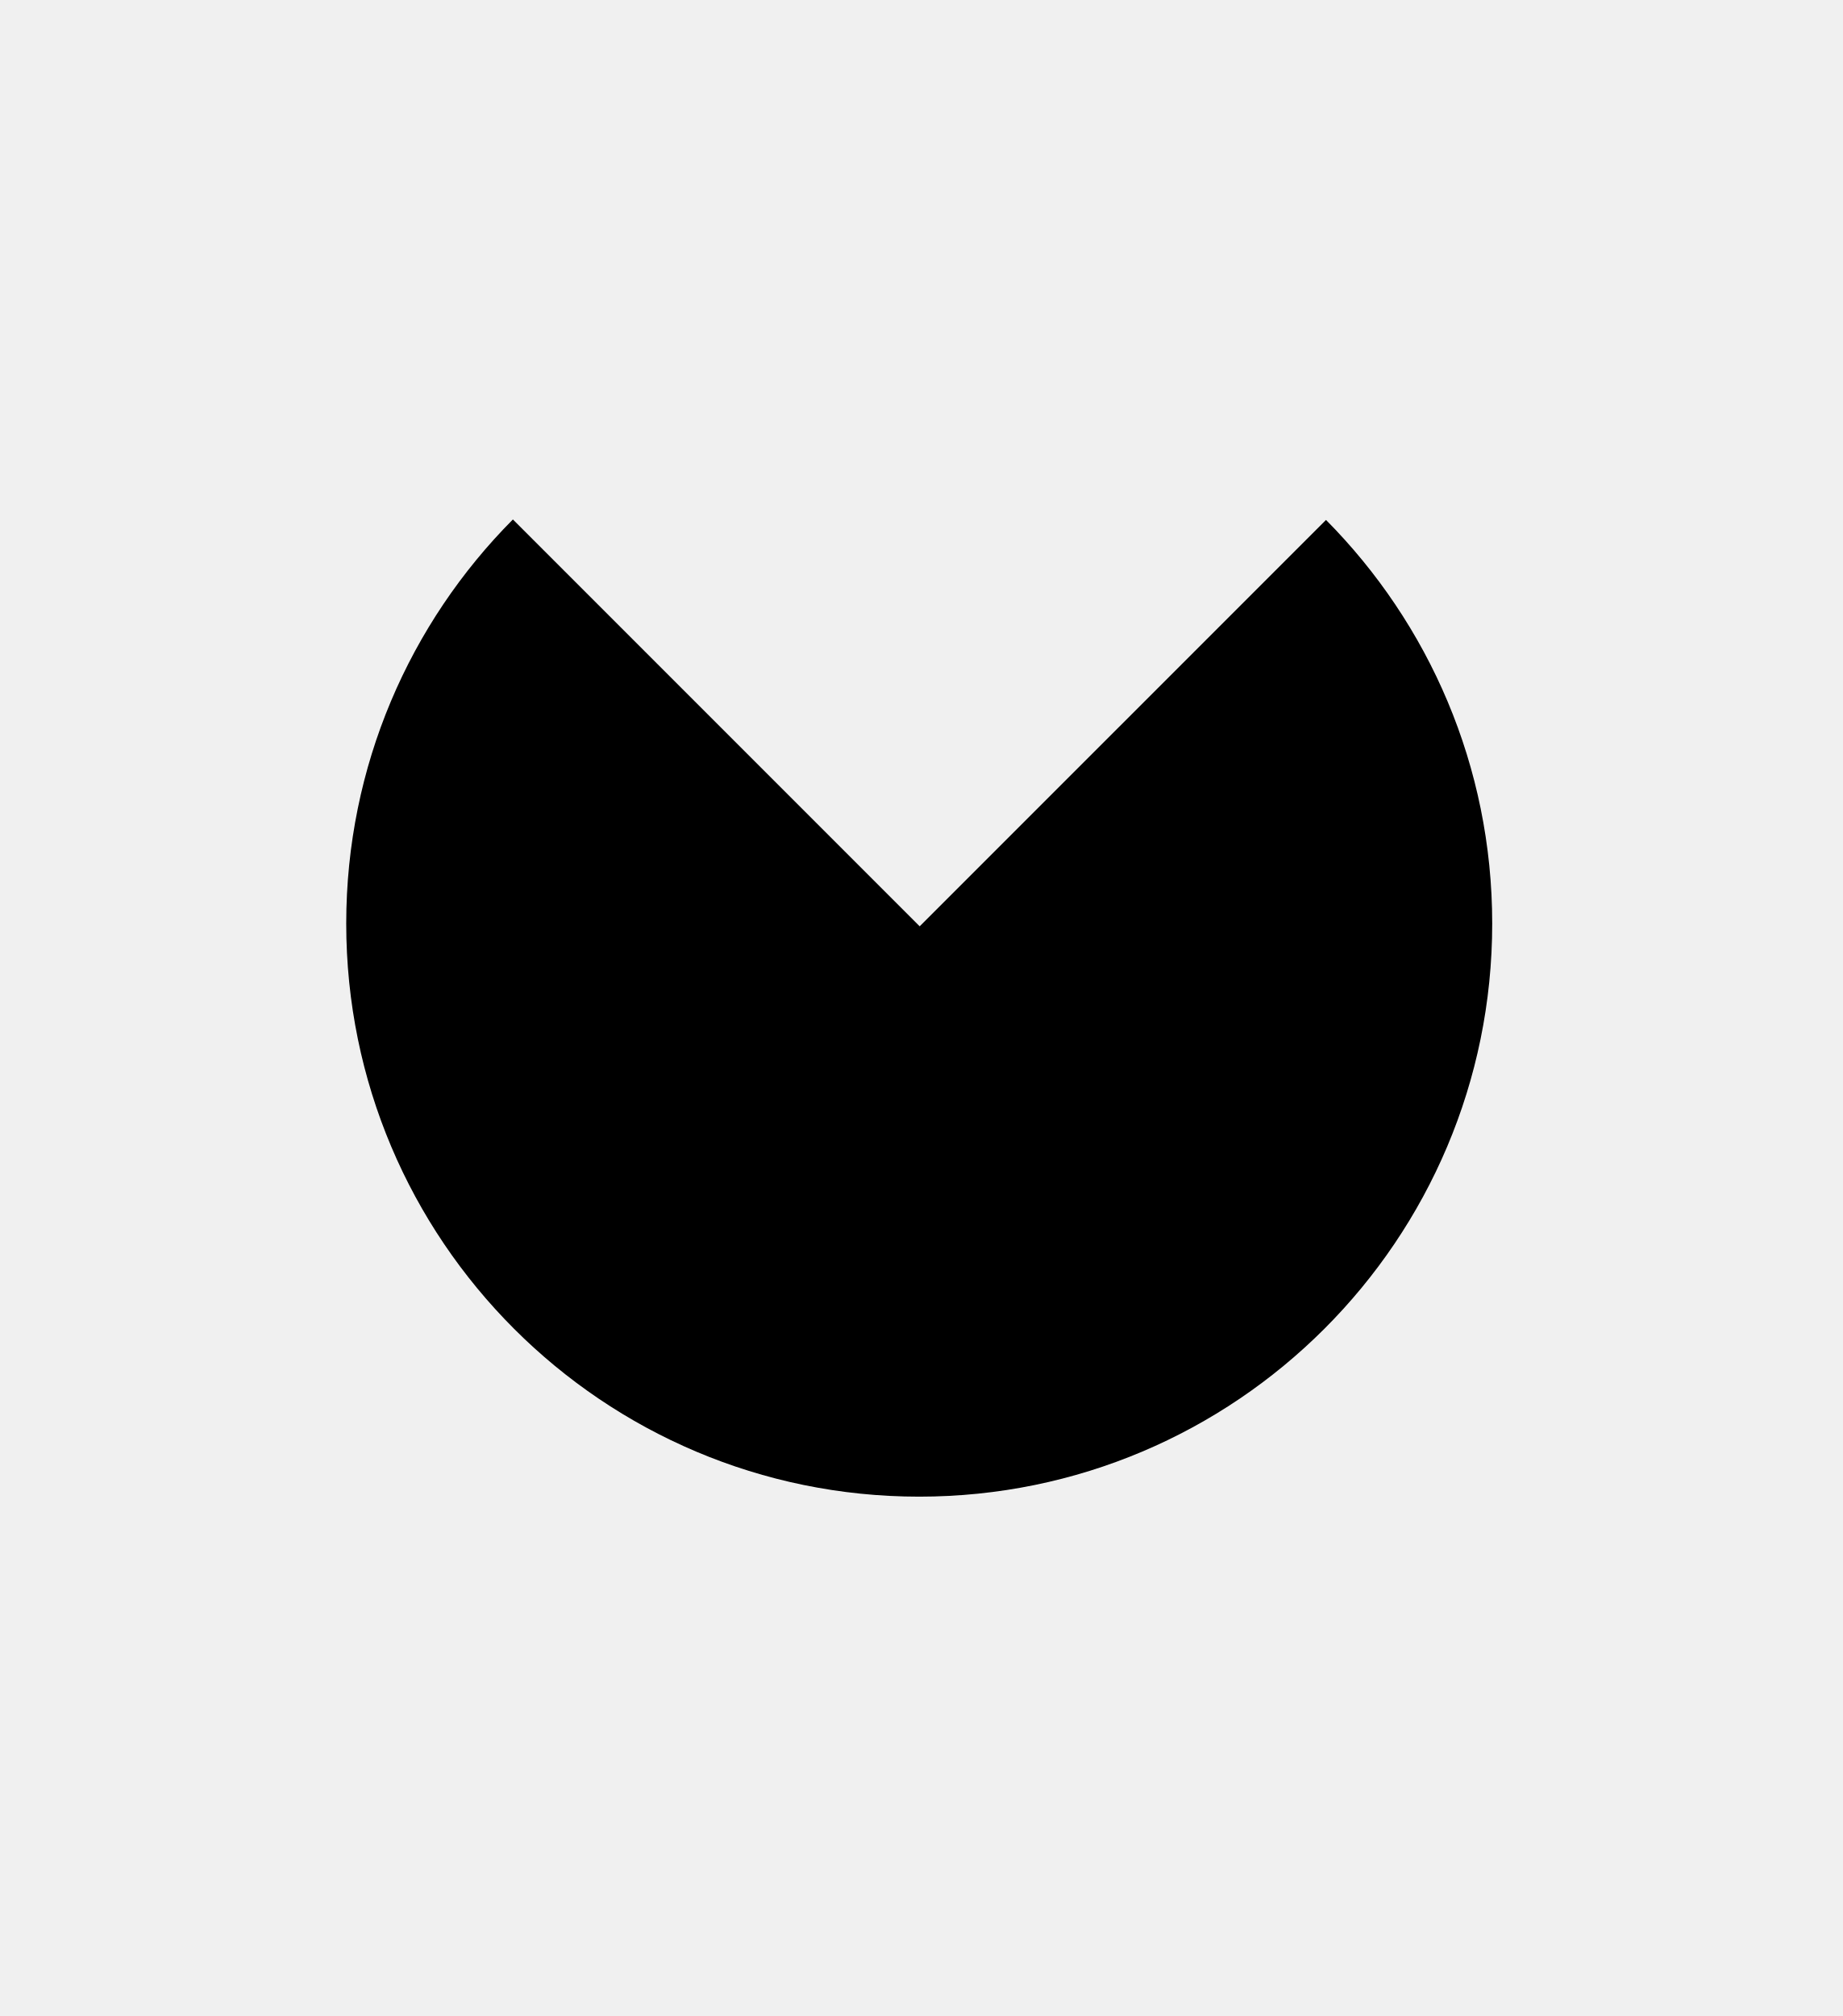
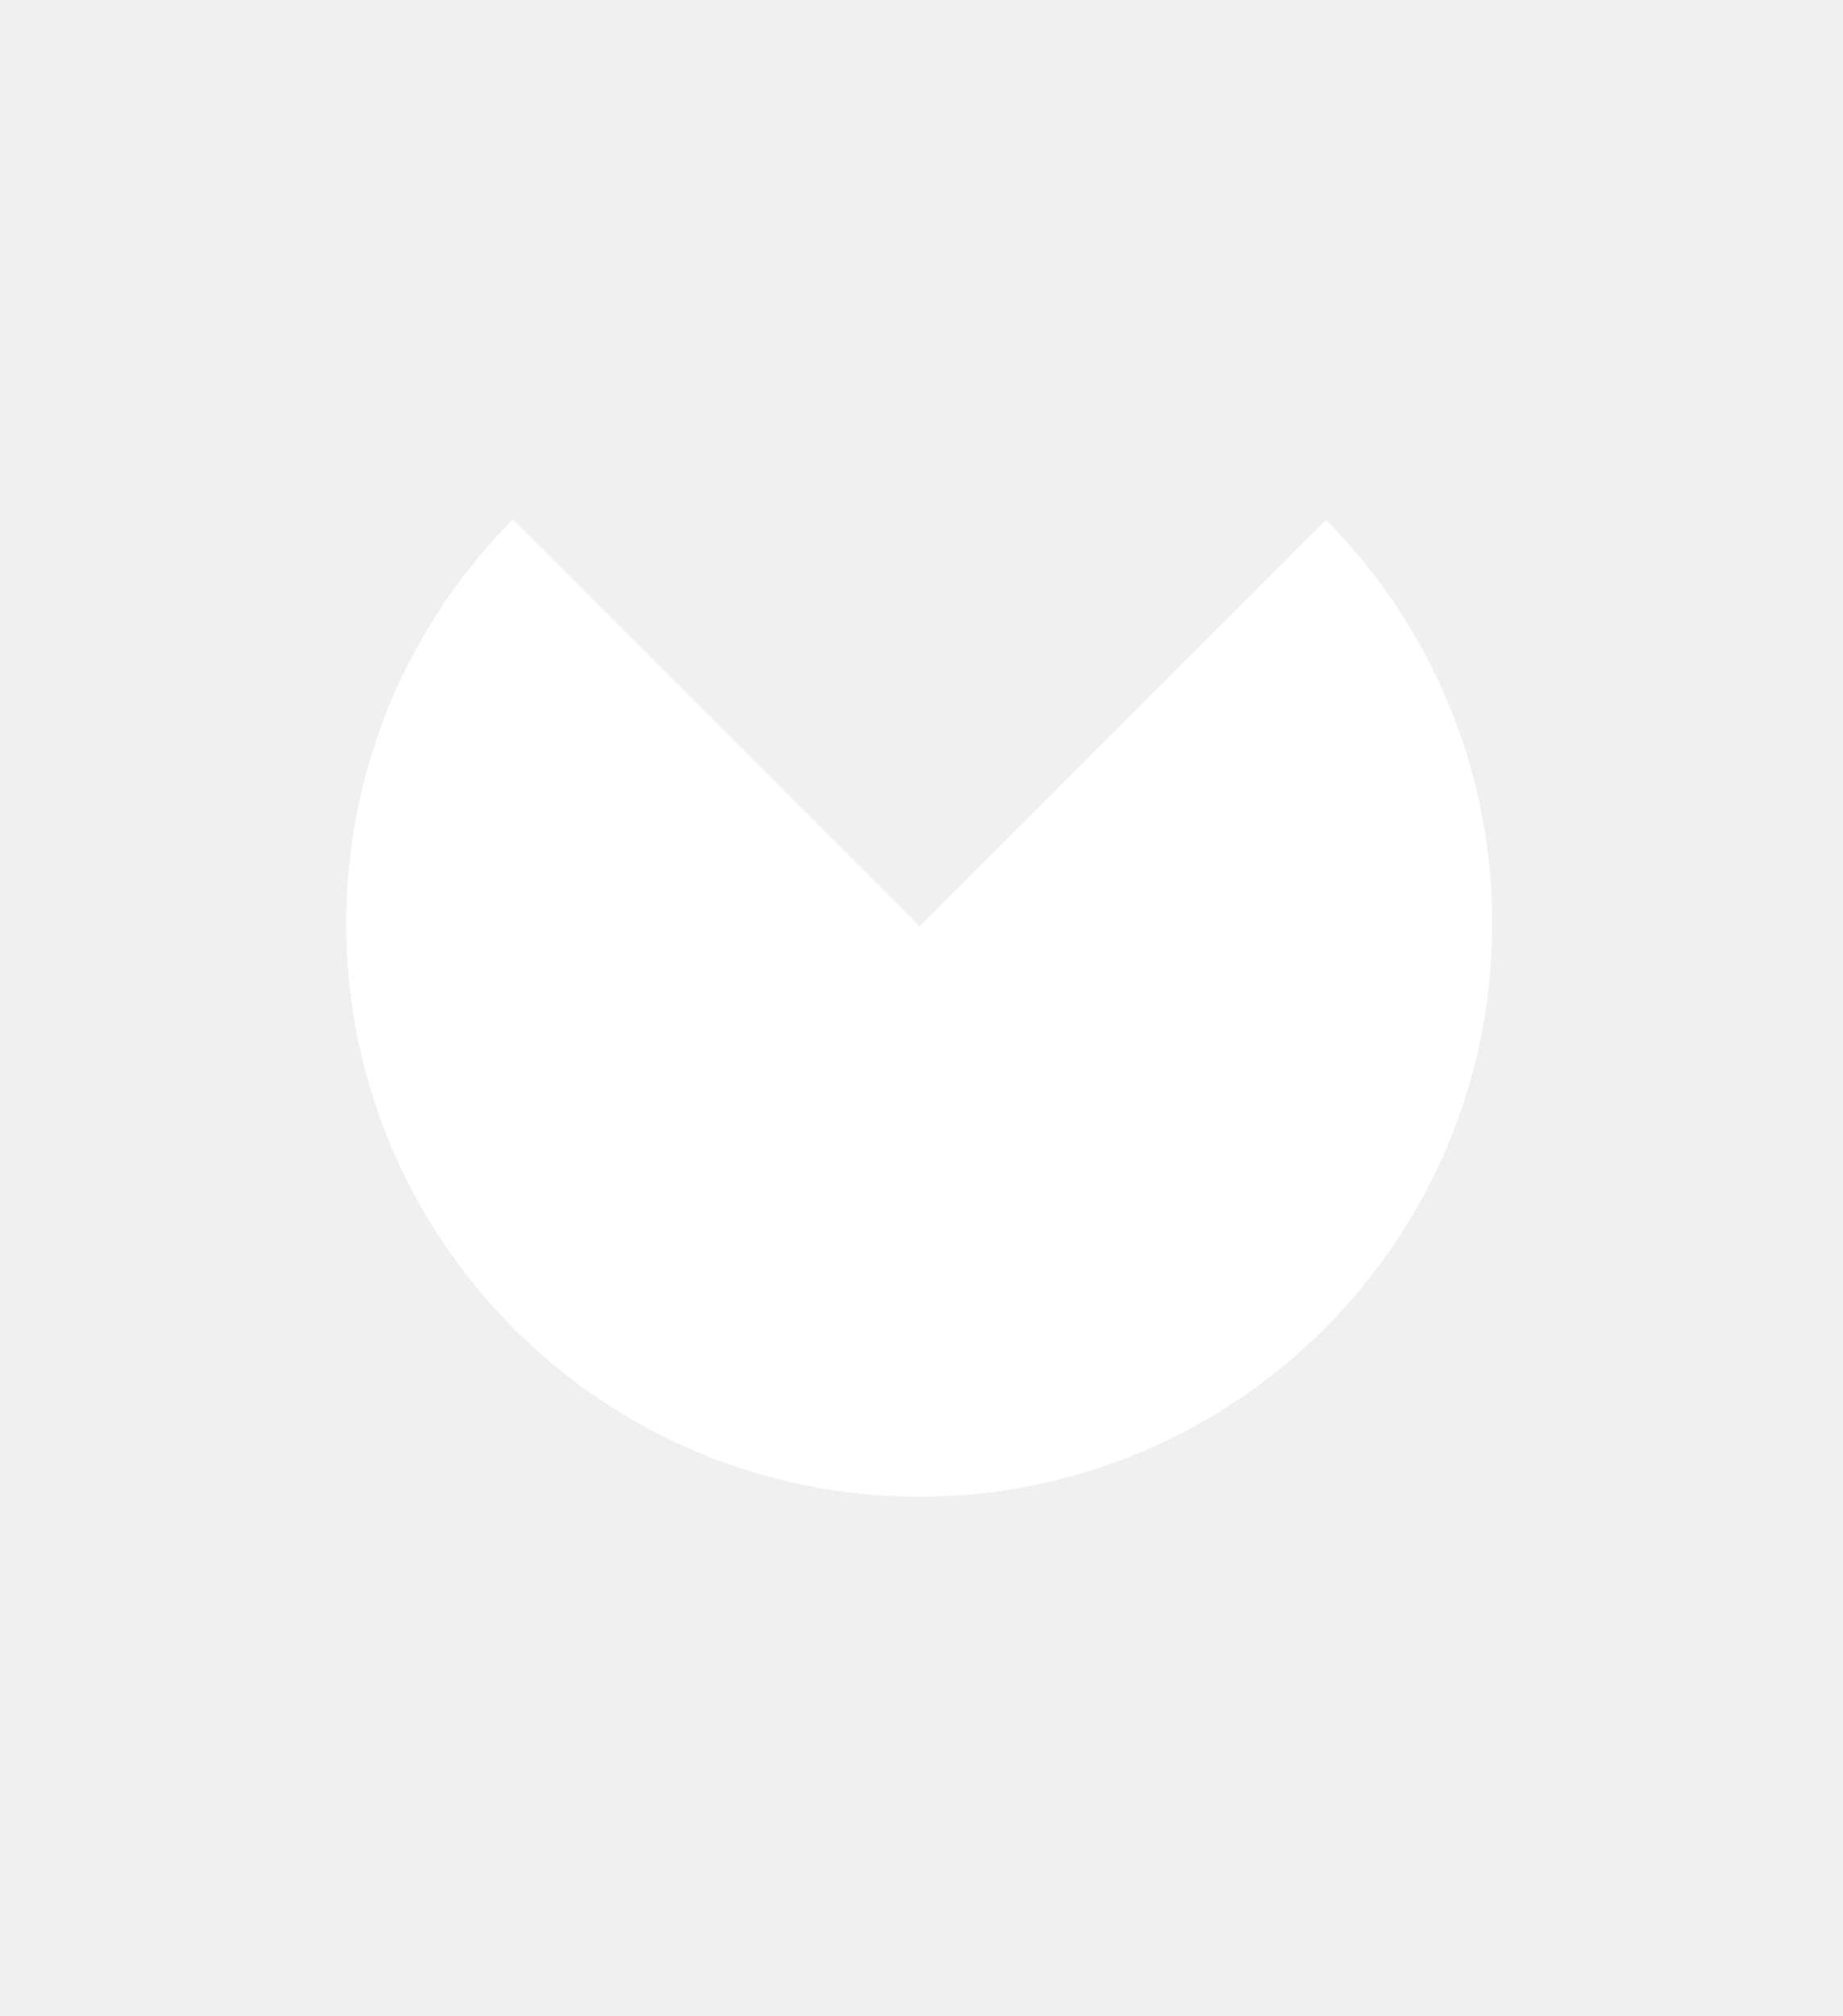
<svg xmlns="http://www.w3.org/2000/svg" width="149" height="163" viewBox="0 0 149 163" fill="none">
-   <path d="M74.377 74.896L107.236 42.038C115.545 50.413 120.678 61.943 120.678 74.672C120.678 100.263 99.931 121.009 74.339 121.009C48.747 121.009 28 100.263 28 74.672C28 61.923 33.148 50.378 41.479 42L74.377 74.896Z" fill="black" />
+   <path d="M74.377 74.896L107.236 42.038C115.545 50.413 120.678 61.943 120.678 74.672C120.678 100.263 99.931 121.009 74.339 121.009C48.747 121.009 28 100.263 28 74.672C28 61.923 33.148 50.378 41.479 42L74.377 74.896Z" fill="white" />
</svg>
